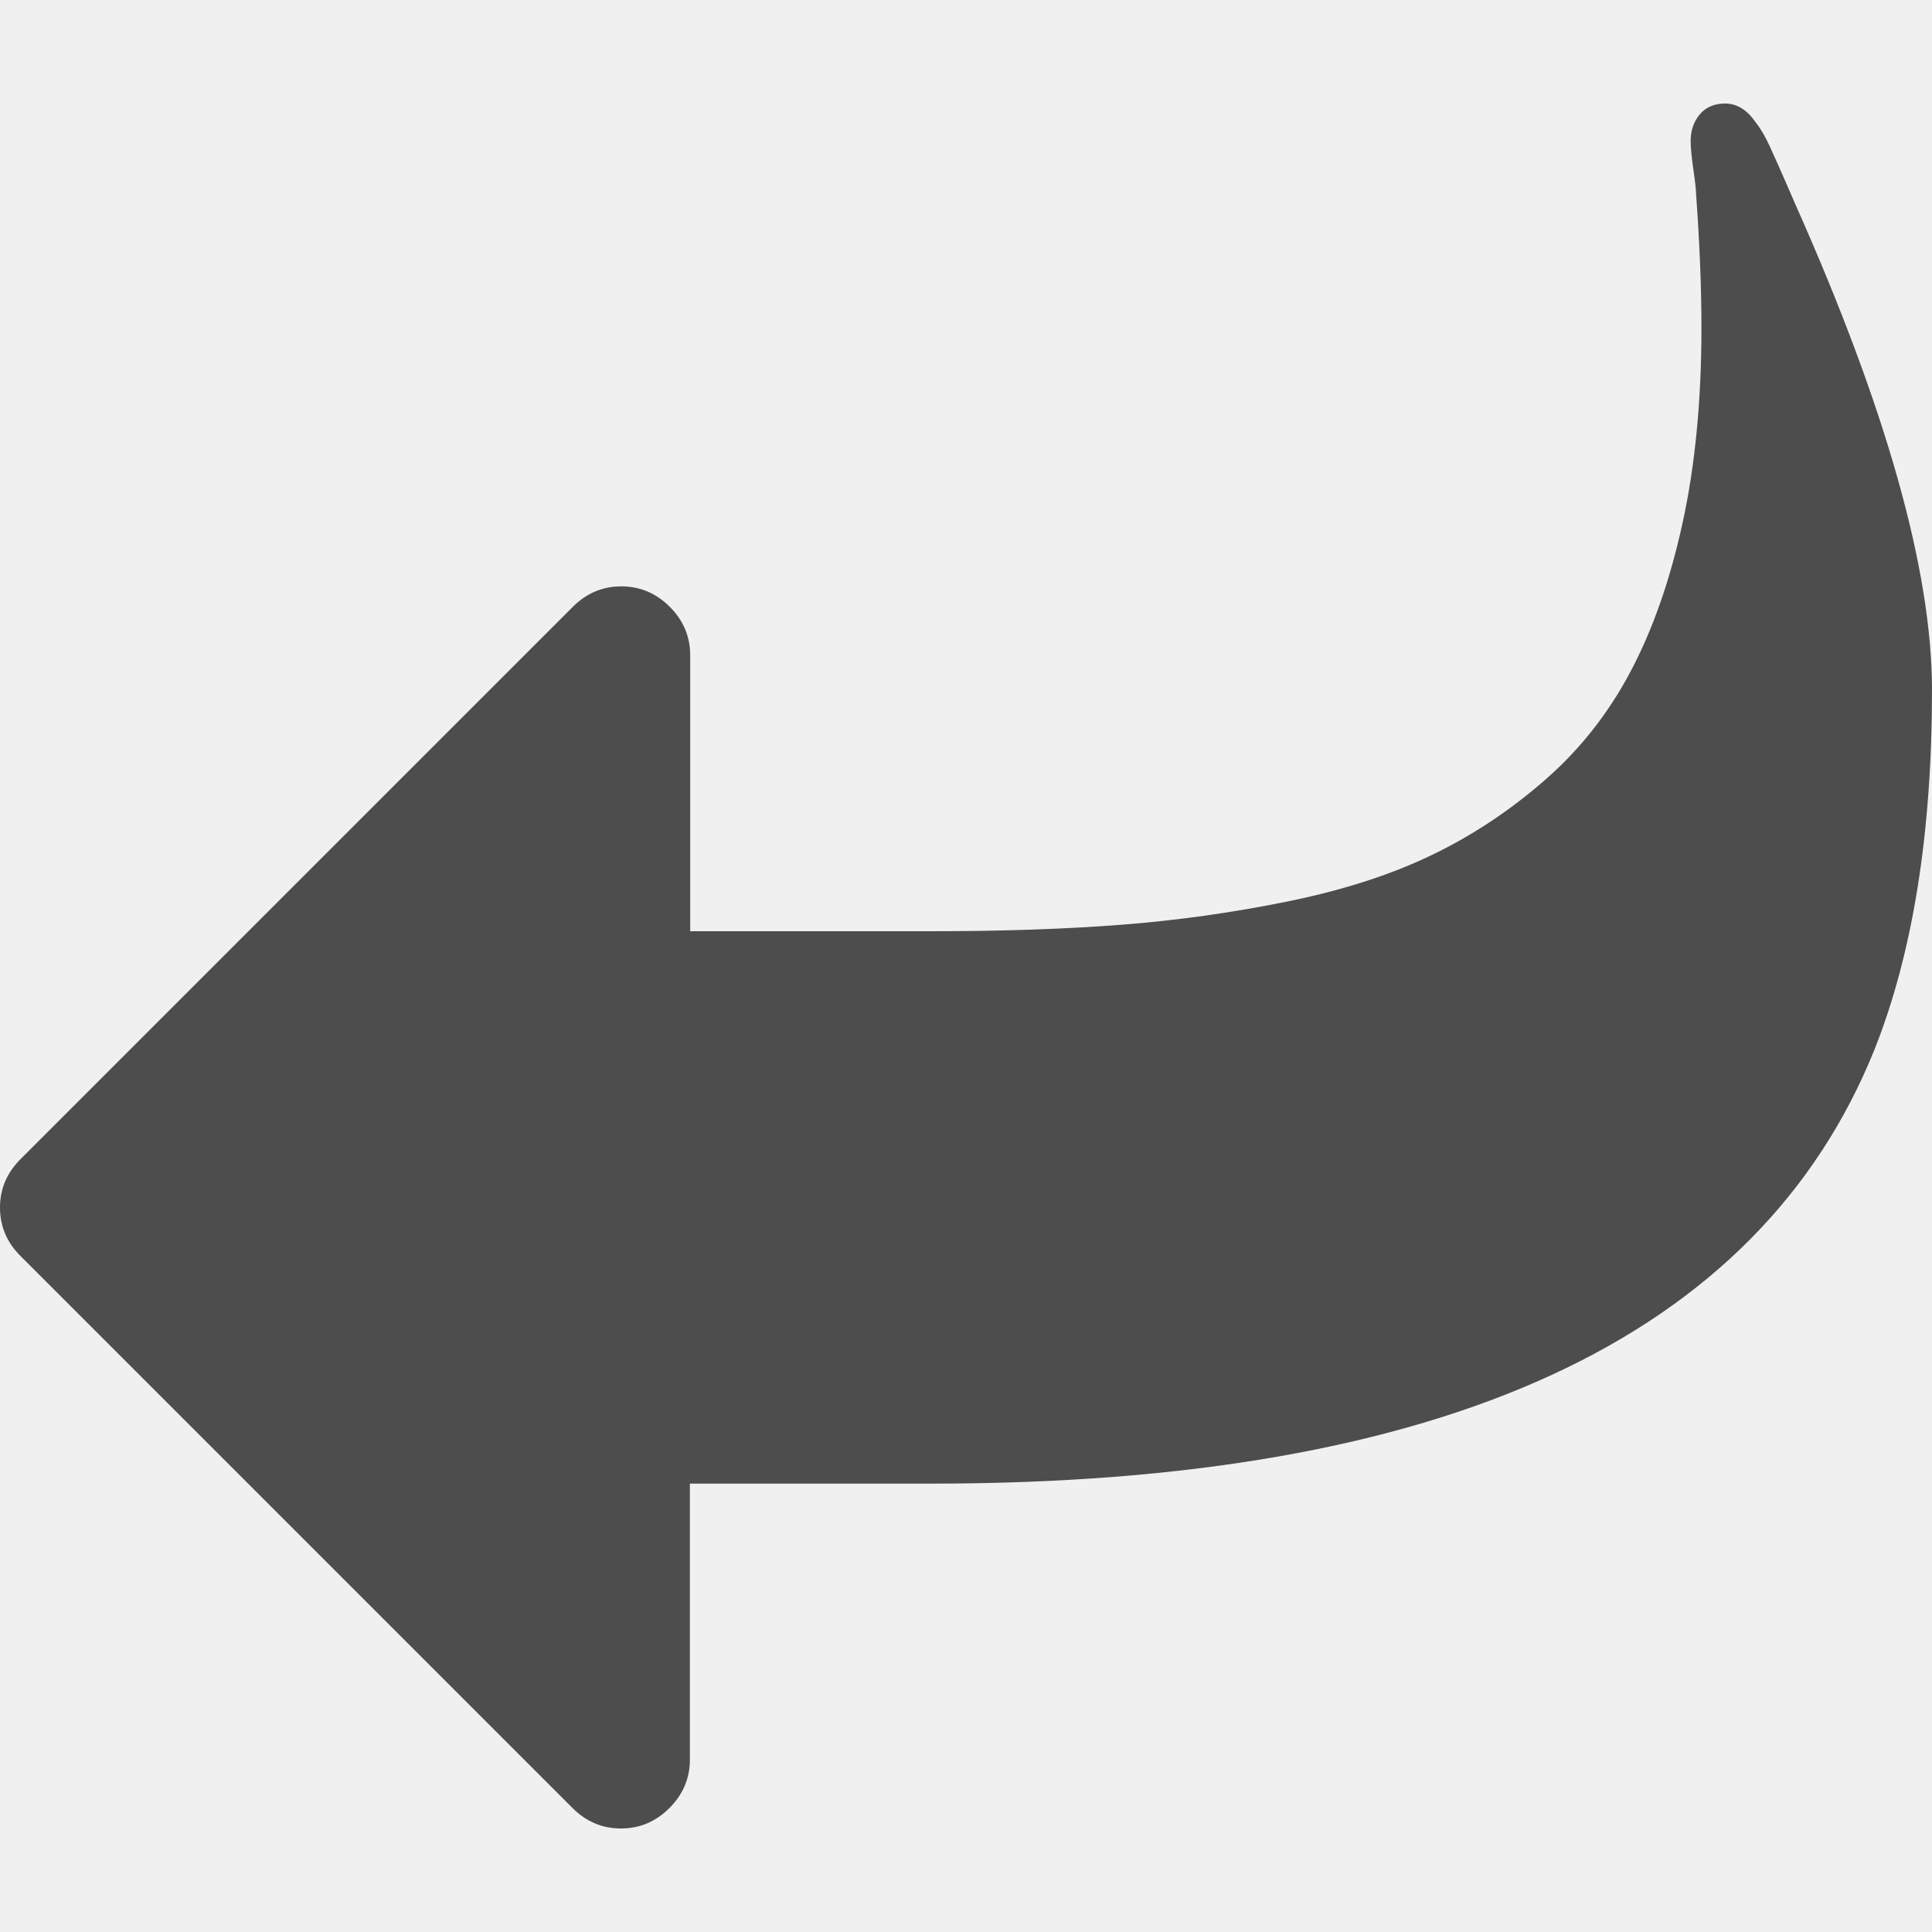
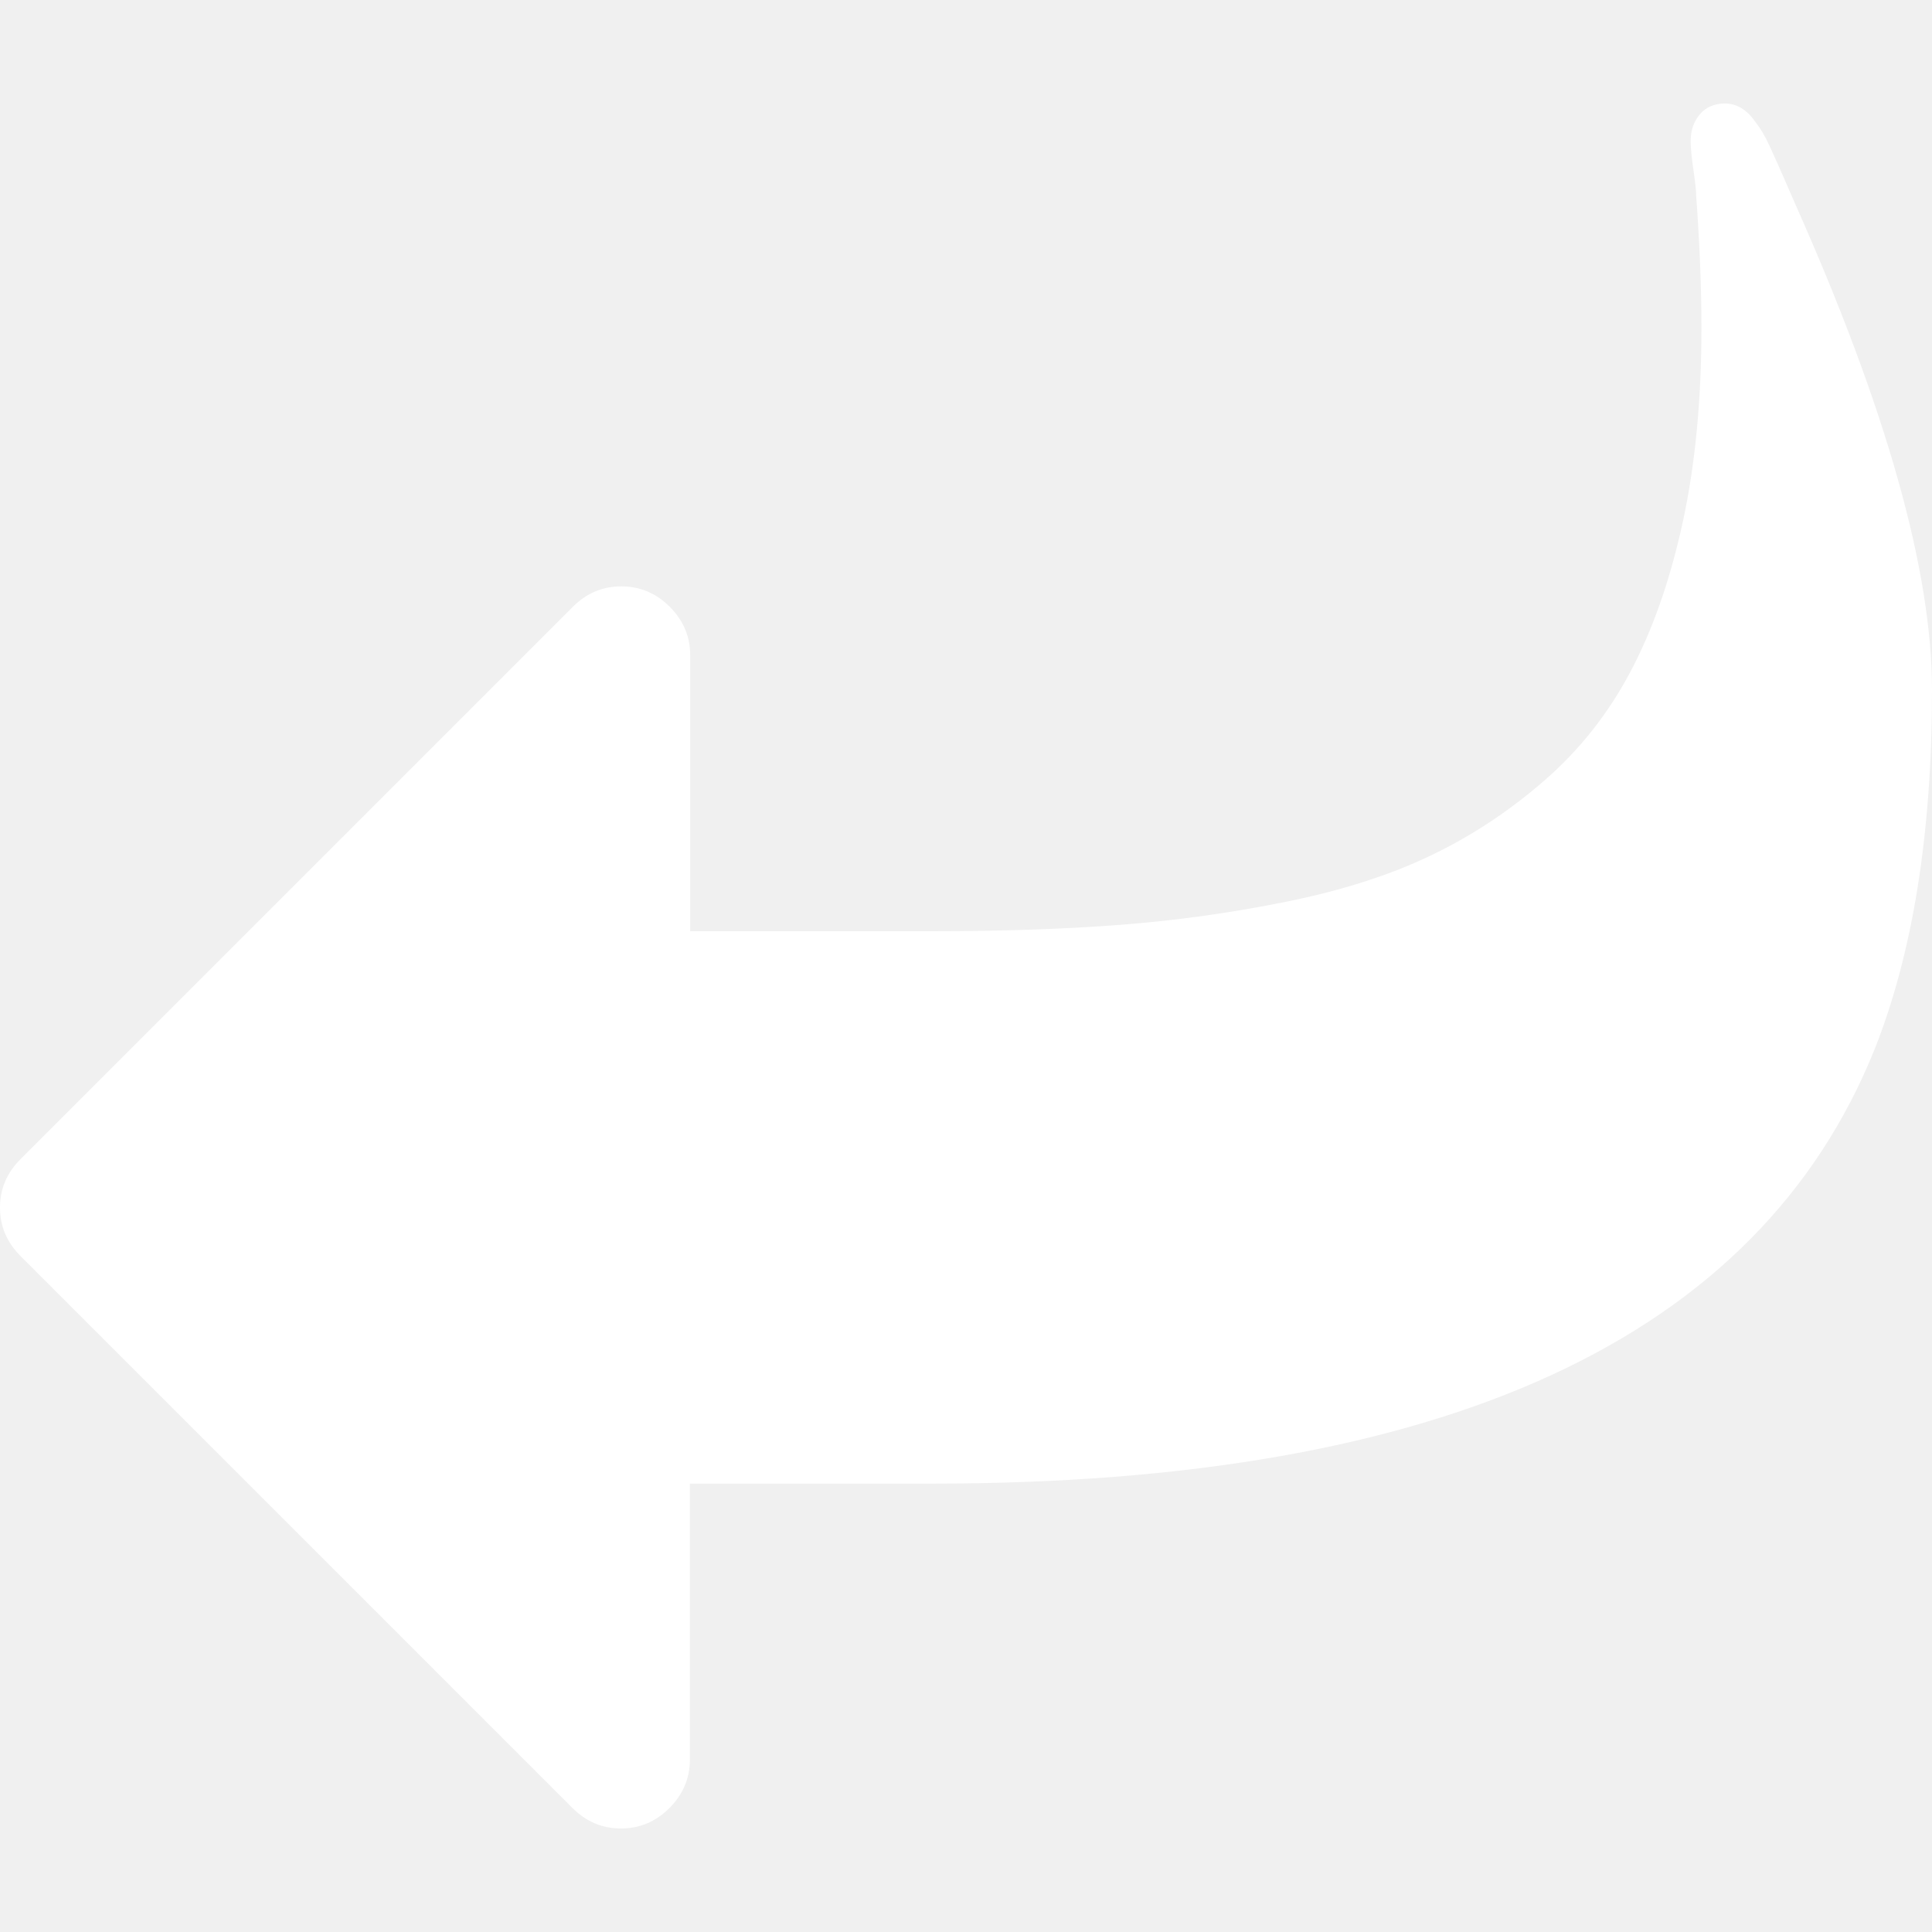
<svg xmlns="http://www.w3.org/2000/svg" width="12" height="12" viewBox="0 0 12 12" id="svg2" version="1.1">
  <defs id="defs4" />
  <g id="layer1" transform="translate(-72.08867,-1434.865)" />
-   <path id="path4170" d="m 12,4.286 q 0,-1.112 -0.85,-3.02 -0.02,-0.047 -0.07,-0.161 -0.05,-0.114 -0.09,-0.201 -0.04,-0.087 -0.087,-0.147 -0.08,-0.114 -0.188,-0.114 -0.1,0 -0.157,0.067 -0.057,0.067 -0.057,0.167 0,0.06 0.017,0.177 0.017,0.117 0.017,0.157 0.033,0.455 0.033,0.824 0,0.676 -0.117,1.212 -0.117,0.536 -0.325,0.927 -0.208,0.392 -0.536,0.676 -0.328,0.285 -0.706,0.465 -0.378,0.181 -0.891,0.285 -0.512,0.104 -1.031,0.144 -0.519,0.04 -1.175,0.04 l -1.5,0 0,-1.714 q 0,-0.174 -0.127,-0.301 -0.127,-0.127 -0.301,-0.127 -0.174,0 -0.301,0.127 l -3.429,3.429 Q 0,7.326 0,7.5 q 0,0.174 0.127,0.301 L 3.556,11.23 q 0.127,0.127 0.301,0.127 0.174,0 0.301,-0.127 0.127,-0.127 0.127,-0.301 l 0,-1.714 1.5,0 q 4.775,0 5.859,-2.699 Q 12,5.618 12,4.286 Z" style="color:#000000;font-style:normal;font-variant:normal;font-weight:normal;font-stretch:normal;font-size:medium;line-height:normal;font-family:sans-serif;text-indent:0;text-align:start;text-decoration:none;text-decoration-line:none;text-decoration-style:solid;text-decoration-color:#000000;letter-spacing:normal;word-spacing:normal;text-transform:none;direction:ltr;block-progression:tb;writing-mode:lr-tb;baseline-shift:baseline;text-anchor:start;white-space:normal;clip-rule:nonzero;display:inline;overflow:visible;visibility:visible;opacity:1;isolation:auto;mix-blend-mode:normal;color-interpolation:sRGB;color-interpolation-filters:linearRGB;solid-color:#000000;solid-opacity:1;fill:#4d4d4d;fill-opacity:1;fill-rule:evenodd;stroke:none;stroke-width:1px;stroke-linecap:butt;stroke-linejoin:miter;stroke-miterlimit:4;stroke-dasharray:none;stroke-dashoffset:0;stroke-opacity:1;color-rendering:auto;image-rendering:auto;shape-rendering:auto;text-rendering:auto;enable-background:accumulate" />
+   <path id="path4170" d="m 12,4.286 q 0,-1.112 -0.85,-3.02 -0.02,-0.047 -0.07,-0.161 -0.05,-0.114 -0.09,-0.201 -0.04,-0.087 -0.087,-0.147 -0.08,-0.114 -0.188,-0.114 -0.1,0 -0.157,0.067 -0.057,0.067 -0.057,0.167 0,0.06 0.017,0.177 0.017,0.117 0.017,0.157 0.033,0.455 0.033,0.824 0,0.676 -0.117,1.212 -0.117,0.536 -0.325,0.927 -0.208,0.392 -0.536,0.676 -0.328,0.285 -0.706,0.465 -0.378,0.181 -0.891,0.285 -0.512,0.104 -1.031,0.144 -0.519,0.04 -1.175,0.04 l -1.5,0 0,-1.714 q 0,-0.174 -0.127,-0.301 -0.127,-0.127 -0.301,-0.127 -0.174,0 -0.301,0.127 l -3.429,3.429 Q 0,7.326 0,7.5 q 0,0.174 0.127,0.301 L 3.556,11.23 q 0.127,0.127 0.301,0.127 0.174,0 0.301,-0.127 0.127,-0.127 0.127,-0.301 l 0,-1.714 1.5,0 q 4.775,0 5.859,-2.699 Q 12,5.618 12,4.286 Z" style="color:#000000;font-style:normal;font-variant:normal;font-weight:normal;font-stretch:normal;font-size:medium;line-height:normal;font-family:sans-serif;text-indent:0;text-align:start;text-decoration:none;text-decoration-line:none;text-decoration-style:solid;text-decoration-color:#000000;letter-spacing:normal;word-spacing:normal;text-transform:none;direction:ltr;block-progression:tb;writing-mode:lr-tb;baseline-shift:baseline;text-anchor:start;white-space:normal;clip-rule:nonzero;display:inline;overflow:visible;visibility:visible;opacity:1;isolation:auto;mix-blend-mode:normal;color-interpolation:sRGB;color-interpolation-filters:linearRGB;solid-color:#000000;solid-opacity:1;fill:#ffffff;fill-opacity:1;fill-rule:evenodd;stroke:none;stroke-width:1px;stroke-linecap:butt;stroke-linejoin:miter;stroke-miterlimit:4;stroke-dasharray:none;stroke-dashoffset:0;stroke-opacity:1;color-rendering:auto;image-rendering:auto;shape-rendering:auto;text-rendering:auto;enable-background:accumulate" />
</svg>
